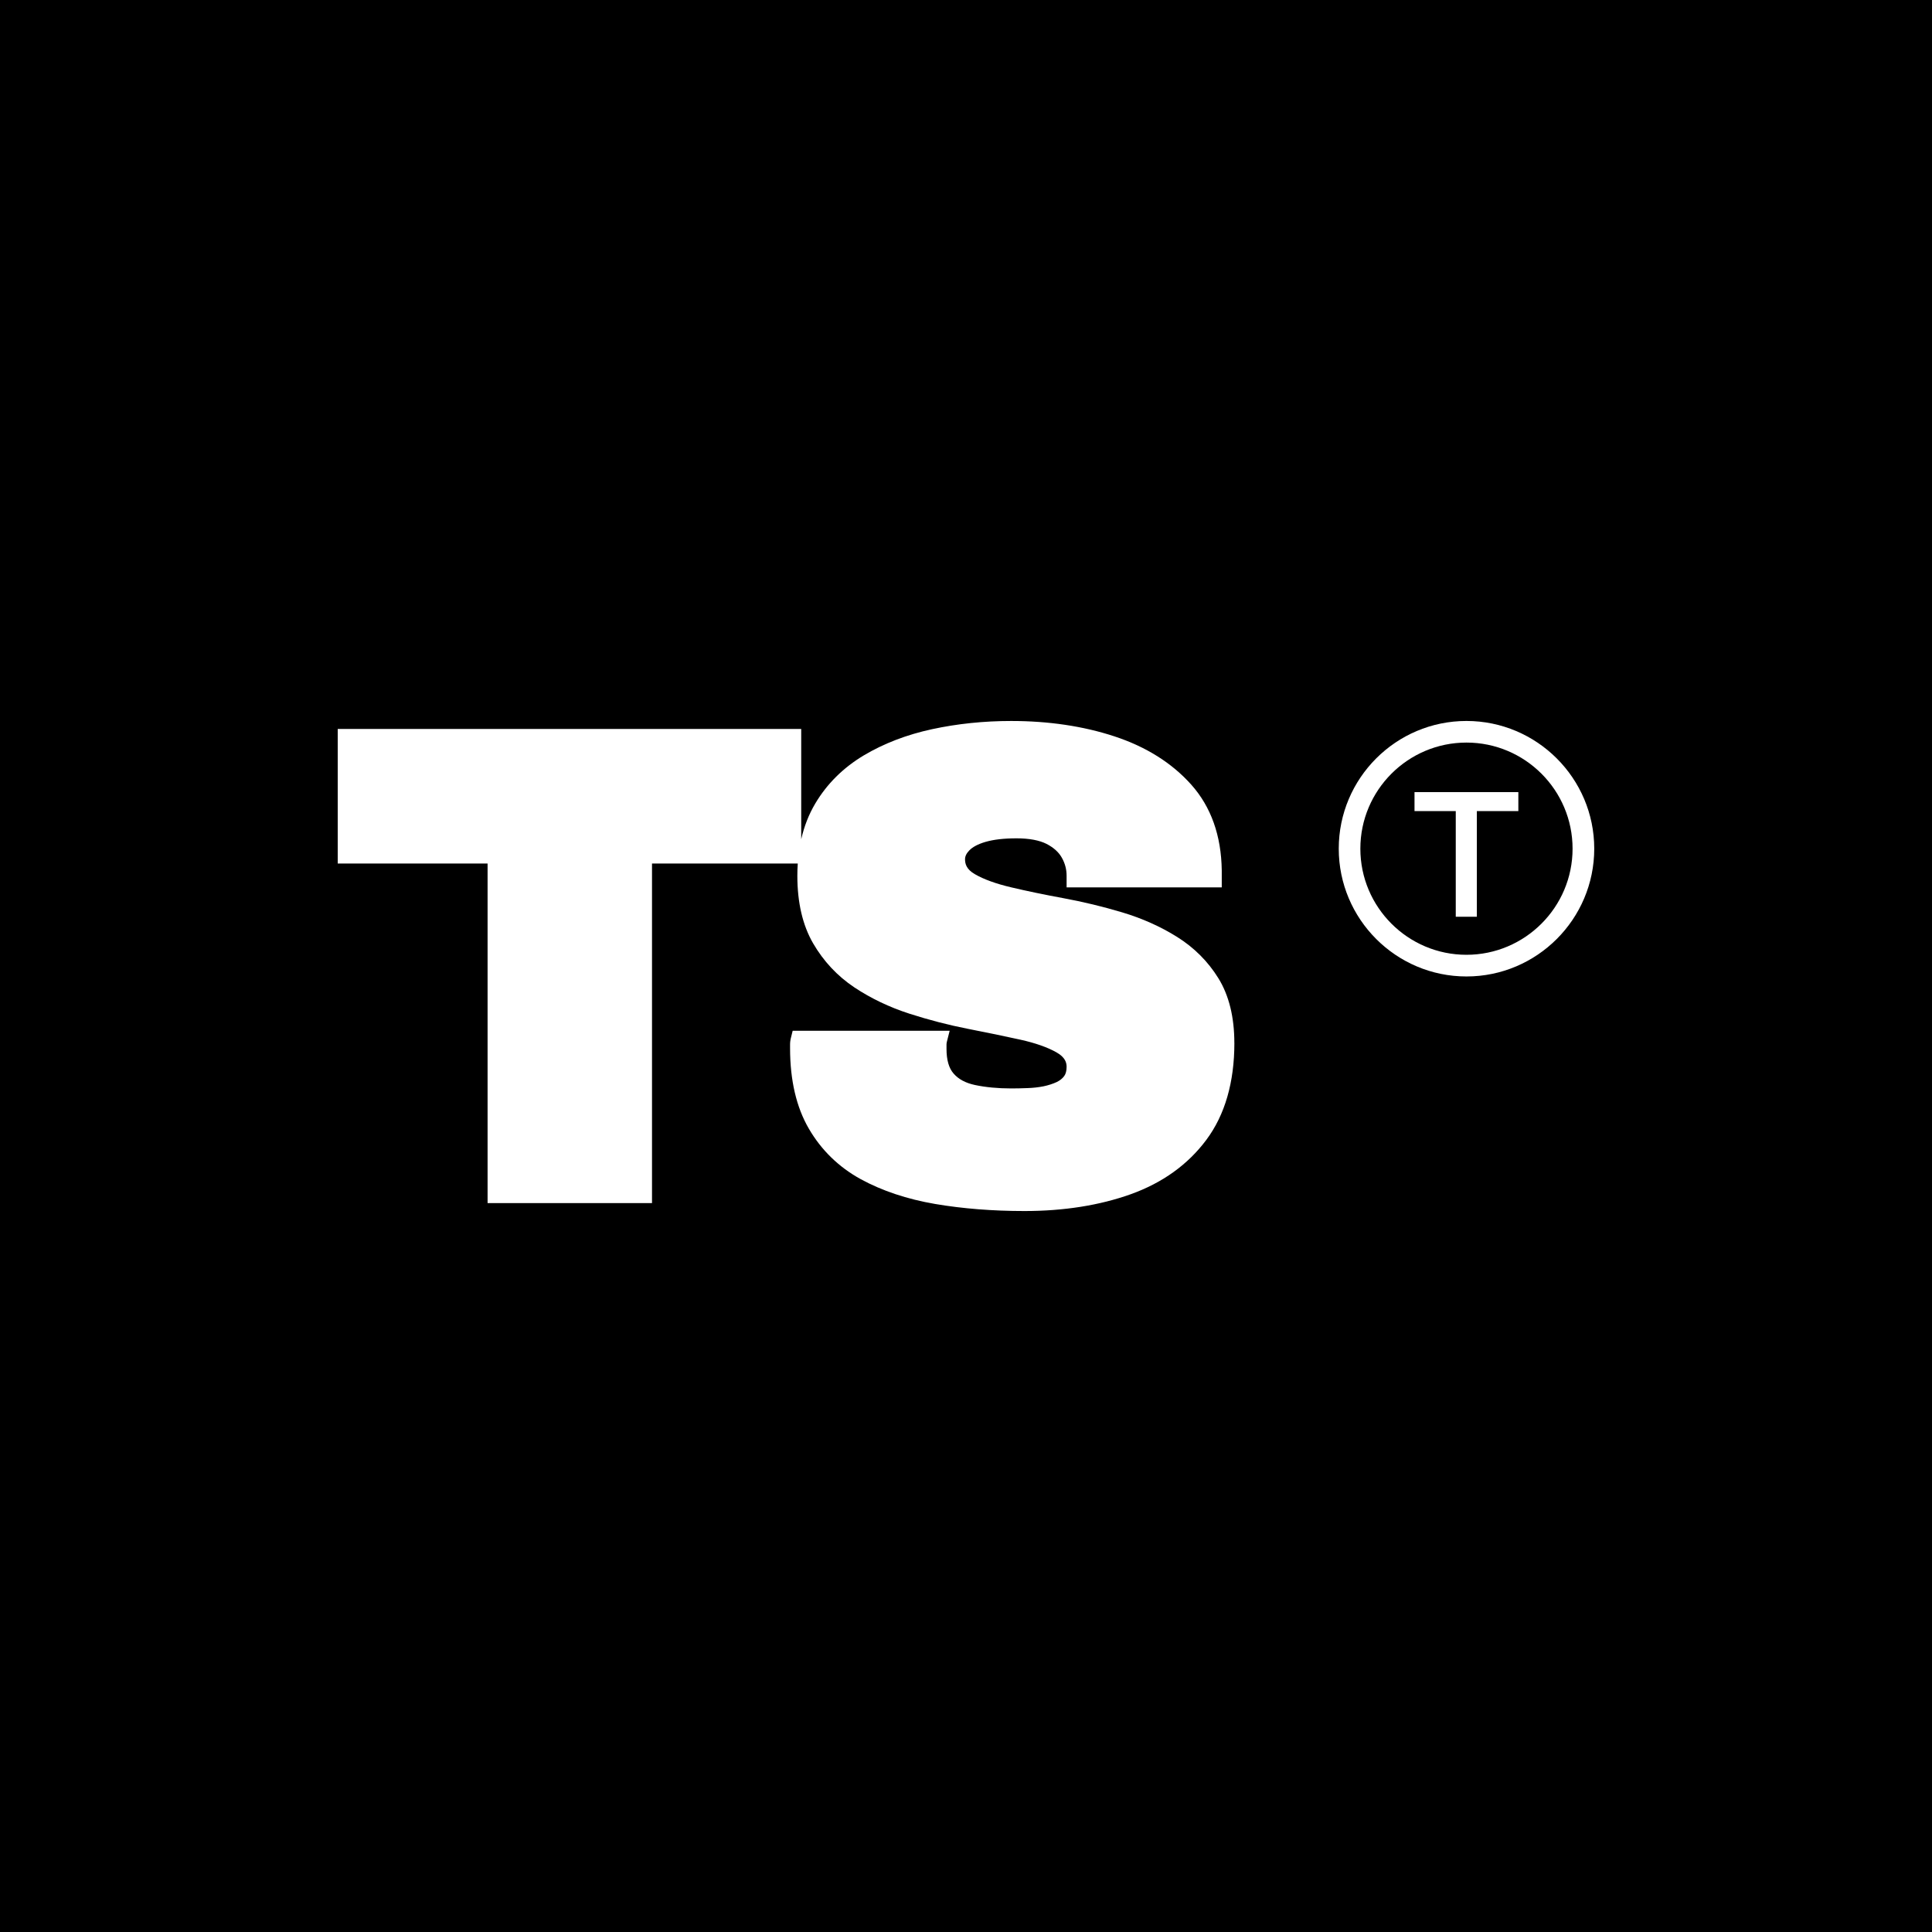
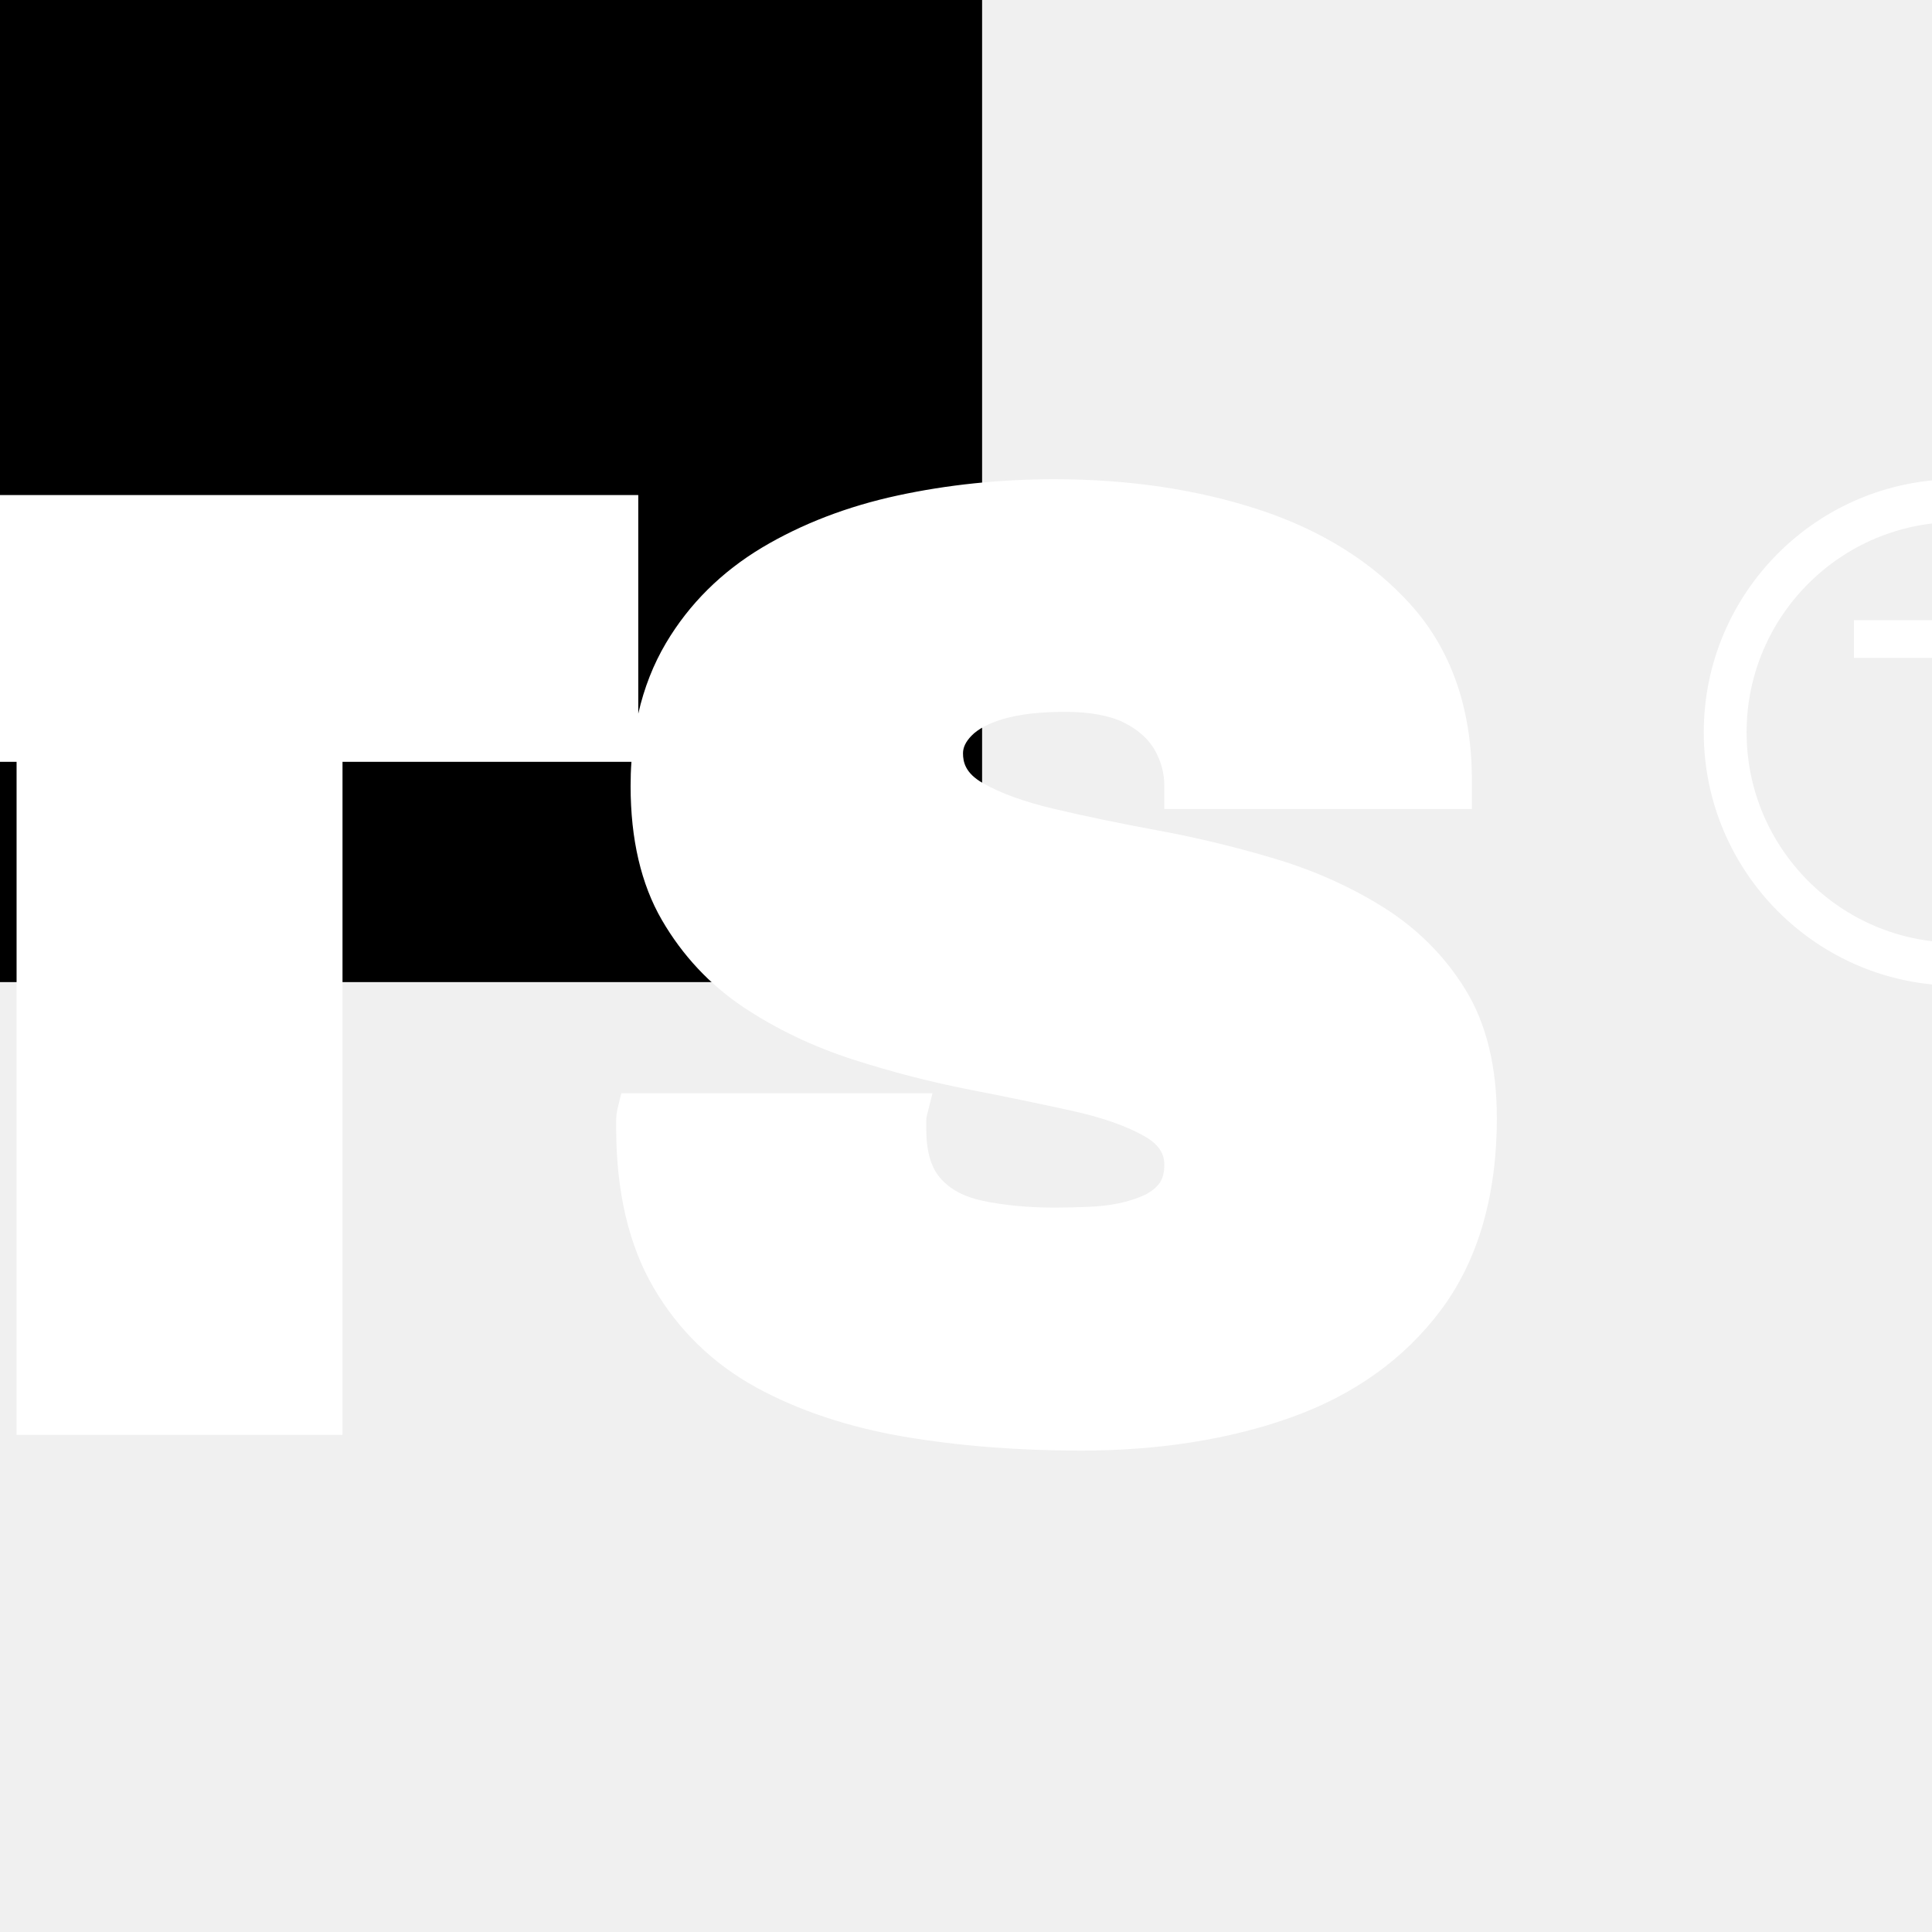
- <svg xmlns="http://www.w3.org/2000/svg" id="Calque_1" data-name="Calque 1" viewBox="0 0 1189.32 1189.32">
+ <svg xmlns="http://www.w3.org/2000/svg" id="Calque_1" data-name="Calque 1" viewBox="295 295 600 600">
  <rect width="100%" height="100%" fill="#000" />
  <defs>
    <style>
      .cls-1 {
        fill: #fff;
      }
    </style>
  </defs>
  <g>
    <path class="cls-1" d="M902.74,443.82c-43.39,0-78.62,35.27-78.62,78.62s35.23,78.66,78.62,78.66,78.66-35.31,78.66-78.66-35.31-78.62-78.66-78.62ZM902.74,587.76c-36.03,0-65.32-29.29-65.32-65.32s29.29-65.32,65.32-65.32,65.32,29.29,65.32,65.32-29.33,65.32-65.32,65.32Z" />
    <polygon class="cls-1" points="934.68 487.61 934.68 499.3 909.13 499.3 909.13 564.34 896.15 564.34 896.15 499.3 870.76 499.3 870.76 487.61 934.68 487.61" />
  </g>
  <path class="cls-1" d="M759.87,642.01c0,24.25-5.82,44.3-17.23,59.63-11.34,15.25-27.03,26.52-46.64,33.54-19.17,6.84-41.15,10.32-65.33,10.32-19.53,0-38.04-1.46-55.02-4.35-17.3-2.96-32.7-8.12-45.83-15.29-13.46-7.39-24.22-17.85-31.9-31.06-7.68-13.17-11.56-29.81-11.56-49.49v-2.27c0-1.43.18-2.89.58-4.39l1.02-4.13h96.64l-1.72,6.8c-.15.66-.22,1.24-.22,1.72v2.67c0,6.77,1.46,11.85,4.35,15.14,3.04,3.51,7.35,5.82,13.13,7.06,6.55,1.39,14.05,2.12,22.31,2.12,3.22,0,6.62-.07,10.21-.22,3.4-.11,6.66-.48,9.77-1.1,2.93-.62,5.67-1.5,8.12-2.63,1.98-.99,3.51-2.2,4.61-3.73.95-1.35,1.43-3.26,1.43-5.63s-.7-5.78-6.22-8.89c-5.49-3.11-12.95-5.74-22.13-7.79-9.62-2.12-20.49-4.39-32.34-6.69-11.96-2.34-24.14-5.49-36.14-9.36-12.25-3.95-23.63-9.4-33.84-16.17-10.46-6.99-18.98-16.09-25.39-27.14-6.44-11.12-9.69-25.09-9.69-41.52,0-2.56.07-5.08.26-7.57h-89.73v209.02h-101.22v-209.02h-92.25v-82.85h285.32v67.89c1.83-8.05,4.72-15.36,8.6-21.91,7.21-12.18,17.27-22.13,29.85-29.67,12.33-7.35,26.48-12.8,42.1-16.17,15.4-3.33,31.79-5.05,48.69-5.05,23.08,0,44.48,3.18,63.58,9.47,19.5,6.4,35.41,16.42,47.3,29.74,12.14,13.61,18.47,31.35,18.76,52.75v10.46h-95.51v-7.1c0-3.99-.95-7.64-2.96-11.19-1.94-3.44-5.01-6.18-9.36-8.45-4.5-2.27-10.72-3.44-18.51-3.44s-14.05.73-19.1,2.19c-4.61,1.35-7.97,3.15-9.99,5.27-1.76,1.83-2.6,3.58-2.6,5.41,0,2.67.69,6.18,6.22,9.29,5.49,3.15,12.99,5.85,22.2,8.01,9.62,2.27,20.49,4.54,32.23,6.69,11.93,2.2,24.07,5.12,36.07,8.71,12.25,3.66,23.63,8.74,33.8,15.11,10.46,6.55,19.02,15.07,25.42,25.42,6.51,10.5,9.84,23.92,9.84,39.84Z" />
</svg>
